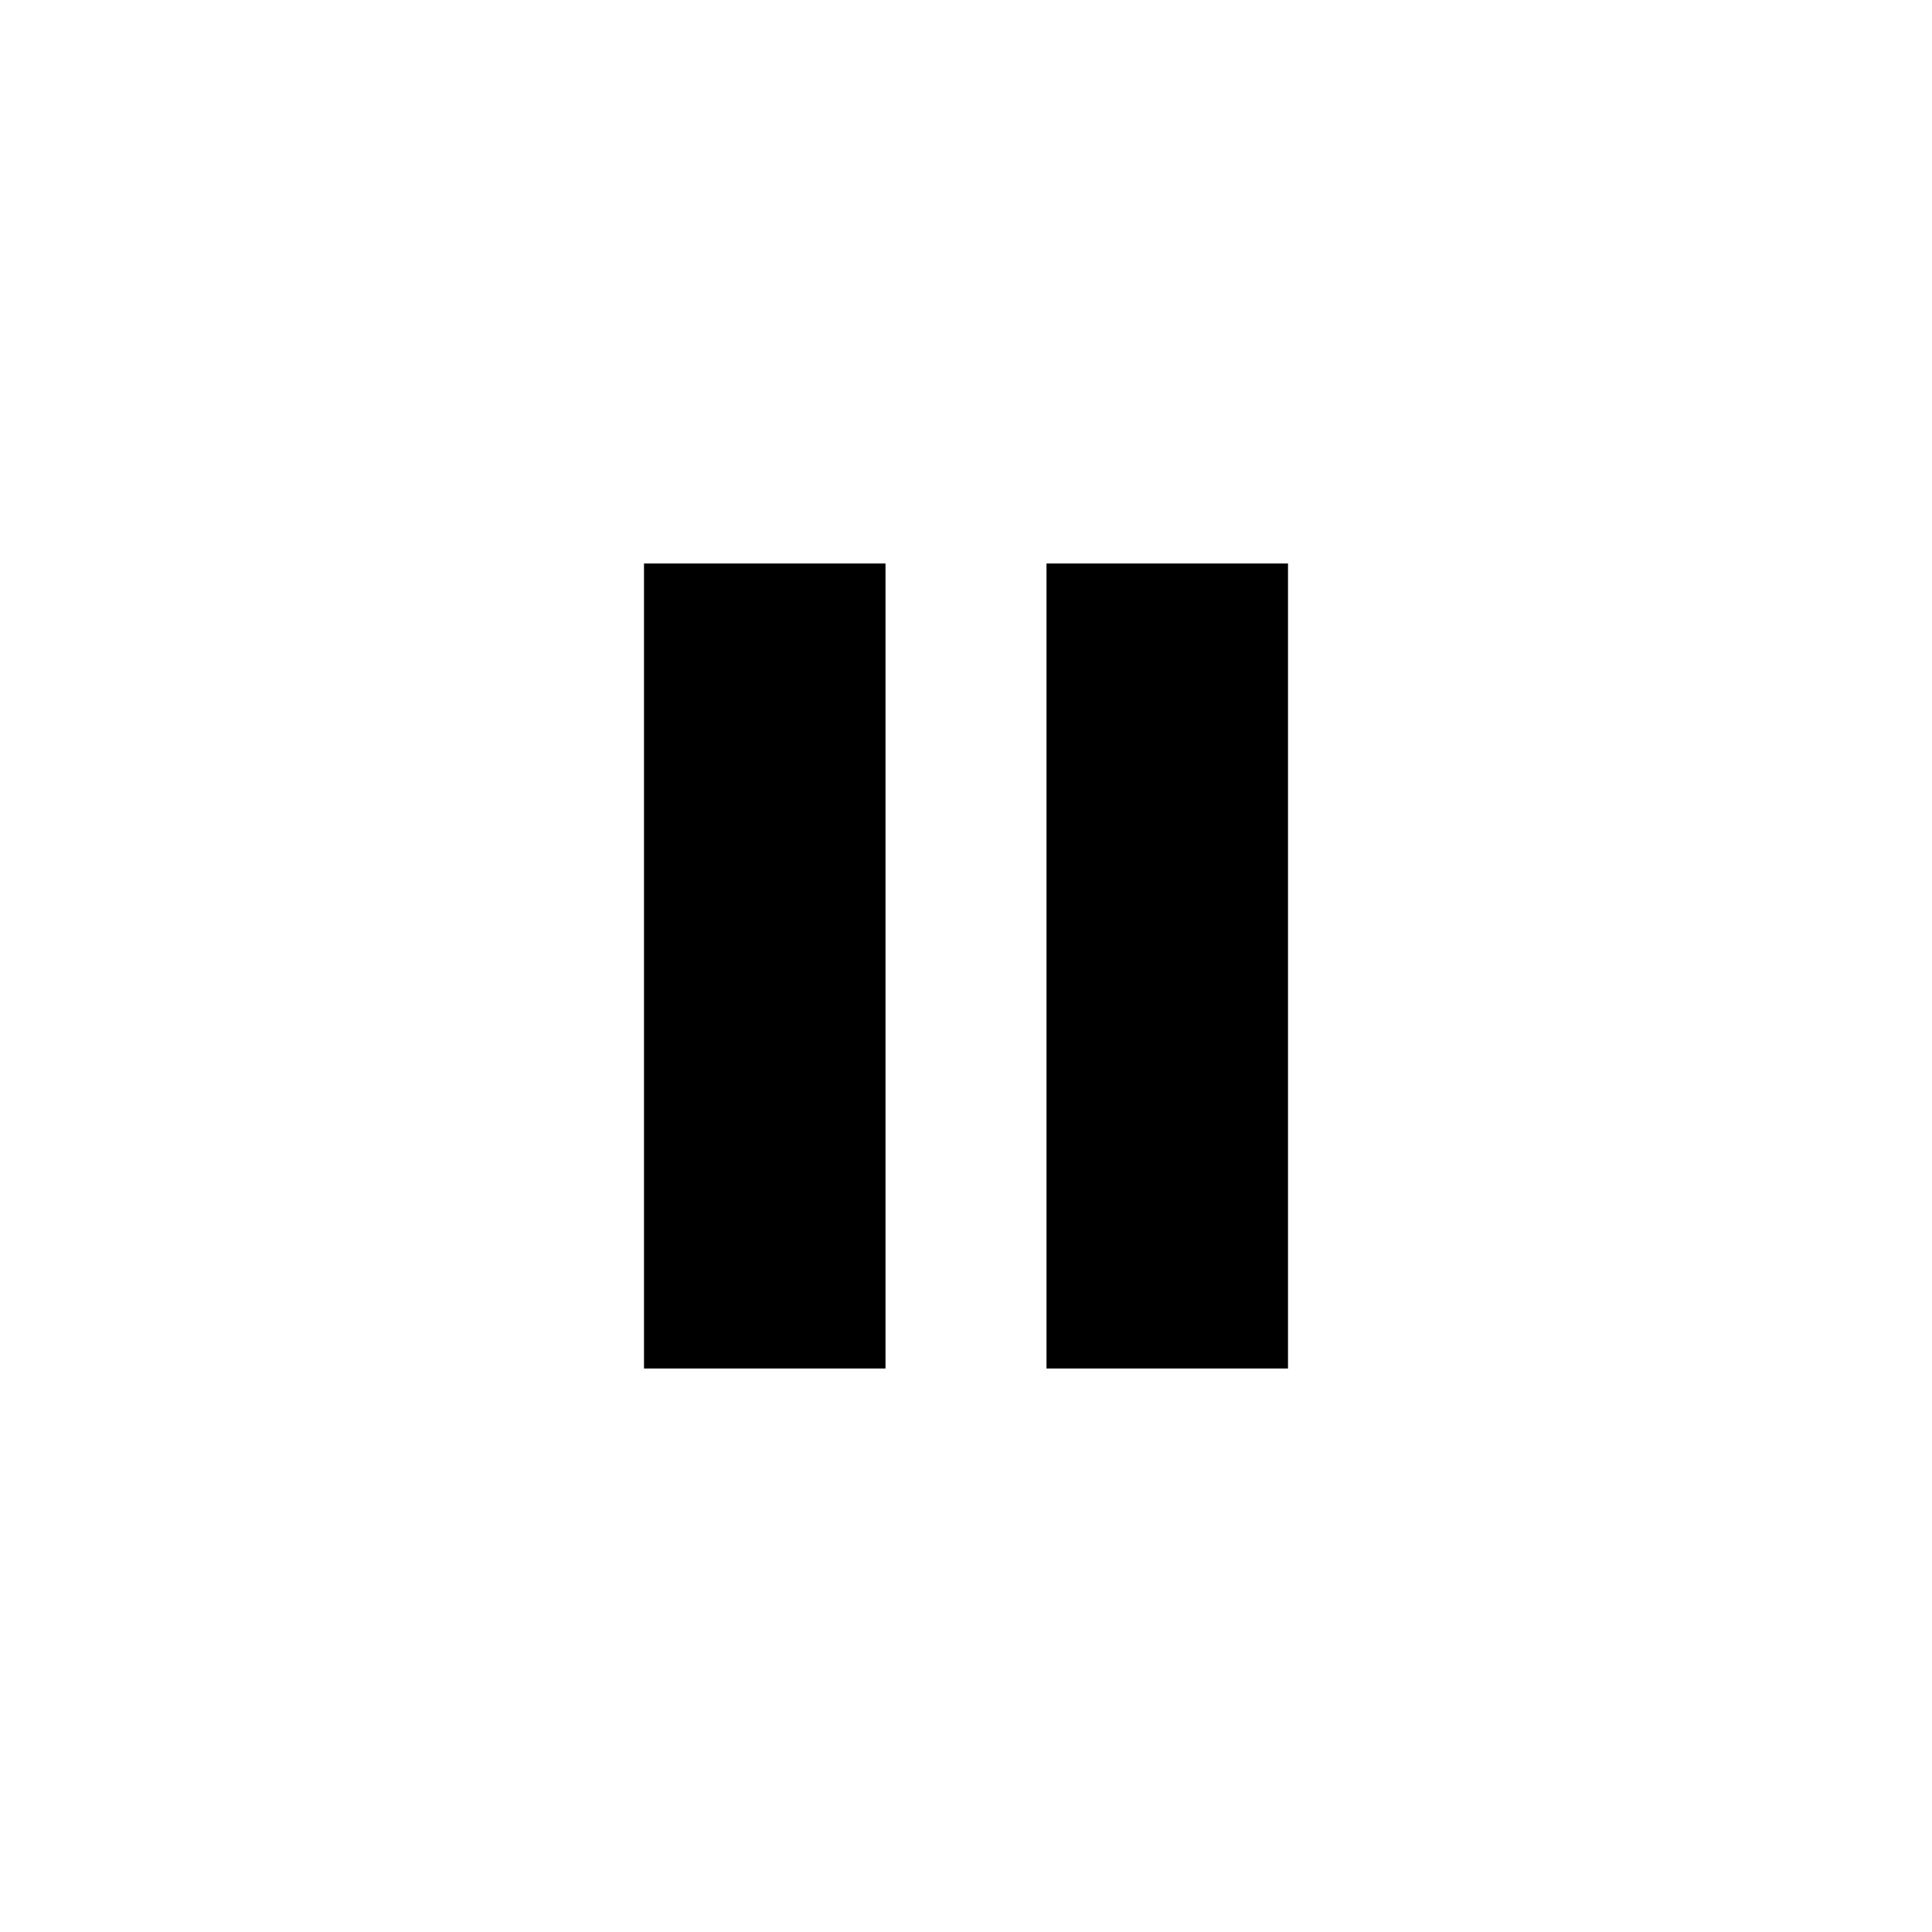
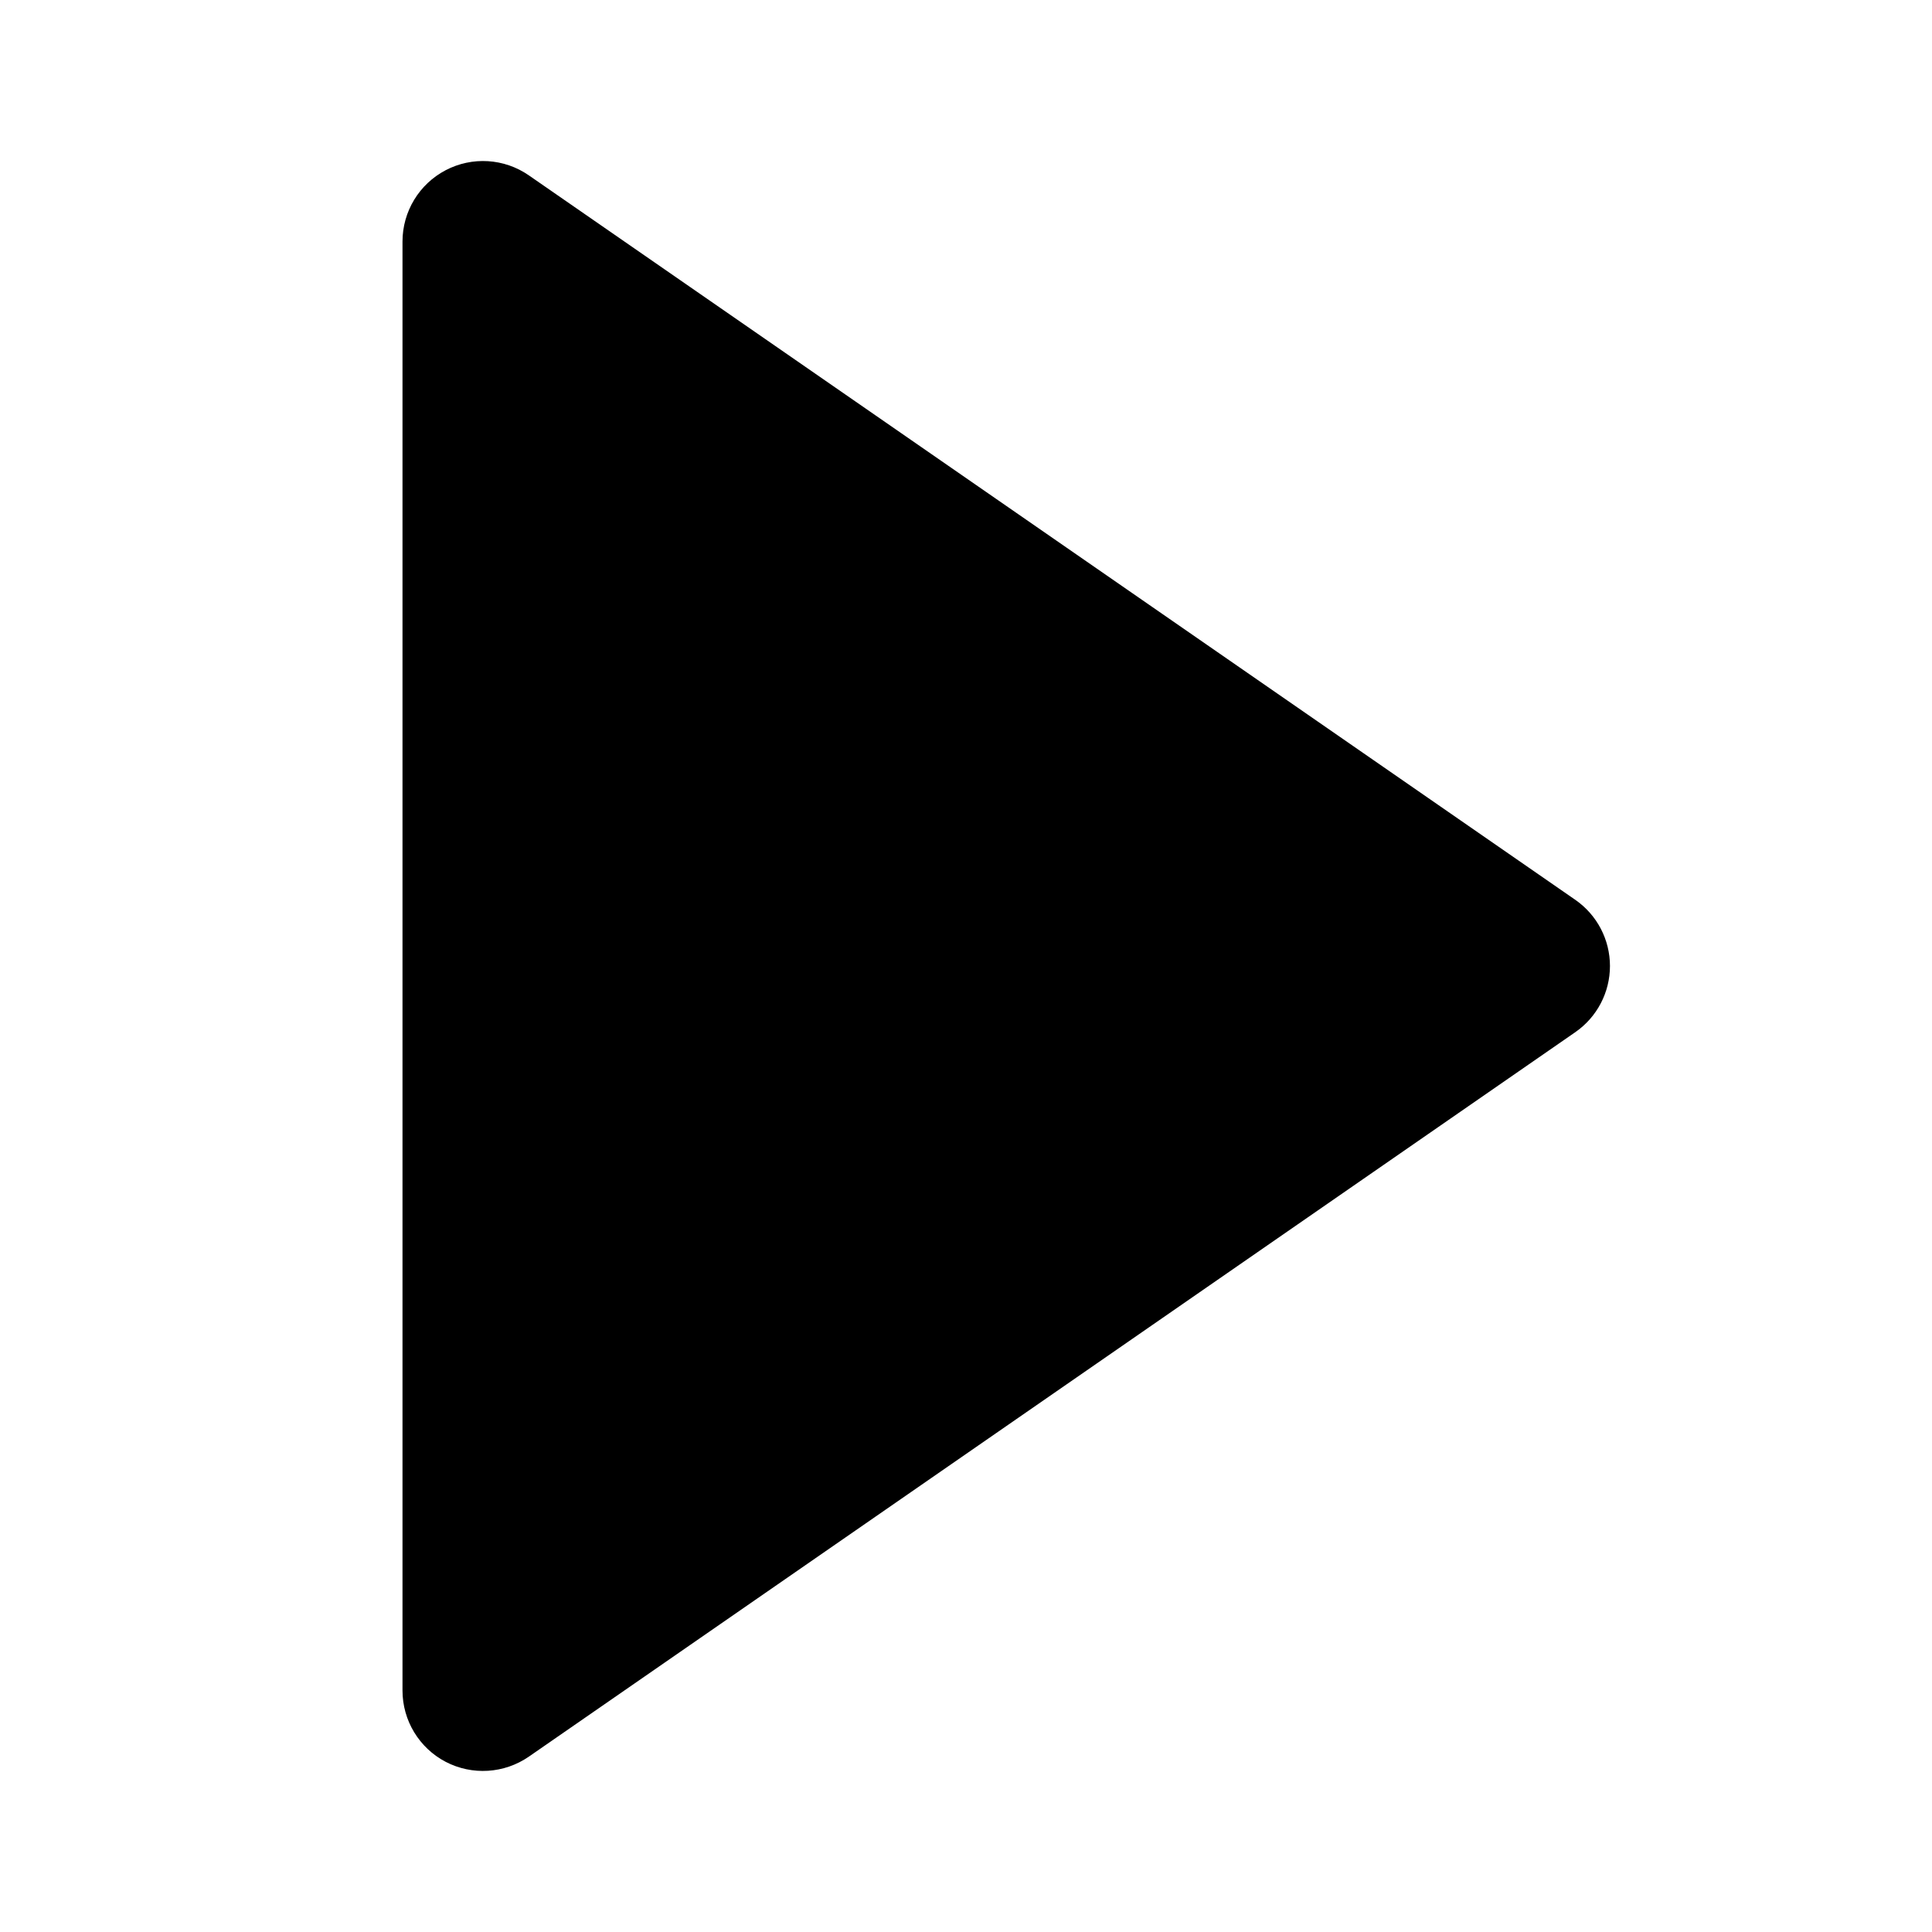
- <svg xmlns="http://www.w3.org/2000/svg" width="800px" height="800px" viewBox="0 0 24 24" fill="none">
-   <path d="M11 7H8V17H11V7Z" fill="#000000" />
-   <path d="M13 17H16V7H13V17Z" fill="#000000" />
+ <svg xmlns="http://www.w3.org/2000/svg" fill="#000000" width="800px" height="800px" viewBox="0 0 24 24">
+   <path d="M5.536 21.886a1.004 1.004 0 0 0 1.033-.064l13-9a1 1 0 0 0 0-1.644l-13-9A1 1 0 0 0 5 3v18a1 1 0 0 0 .536.886z" />
</svg>
